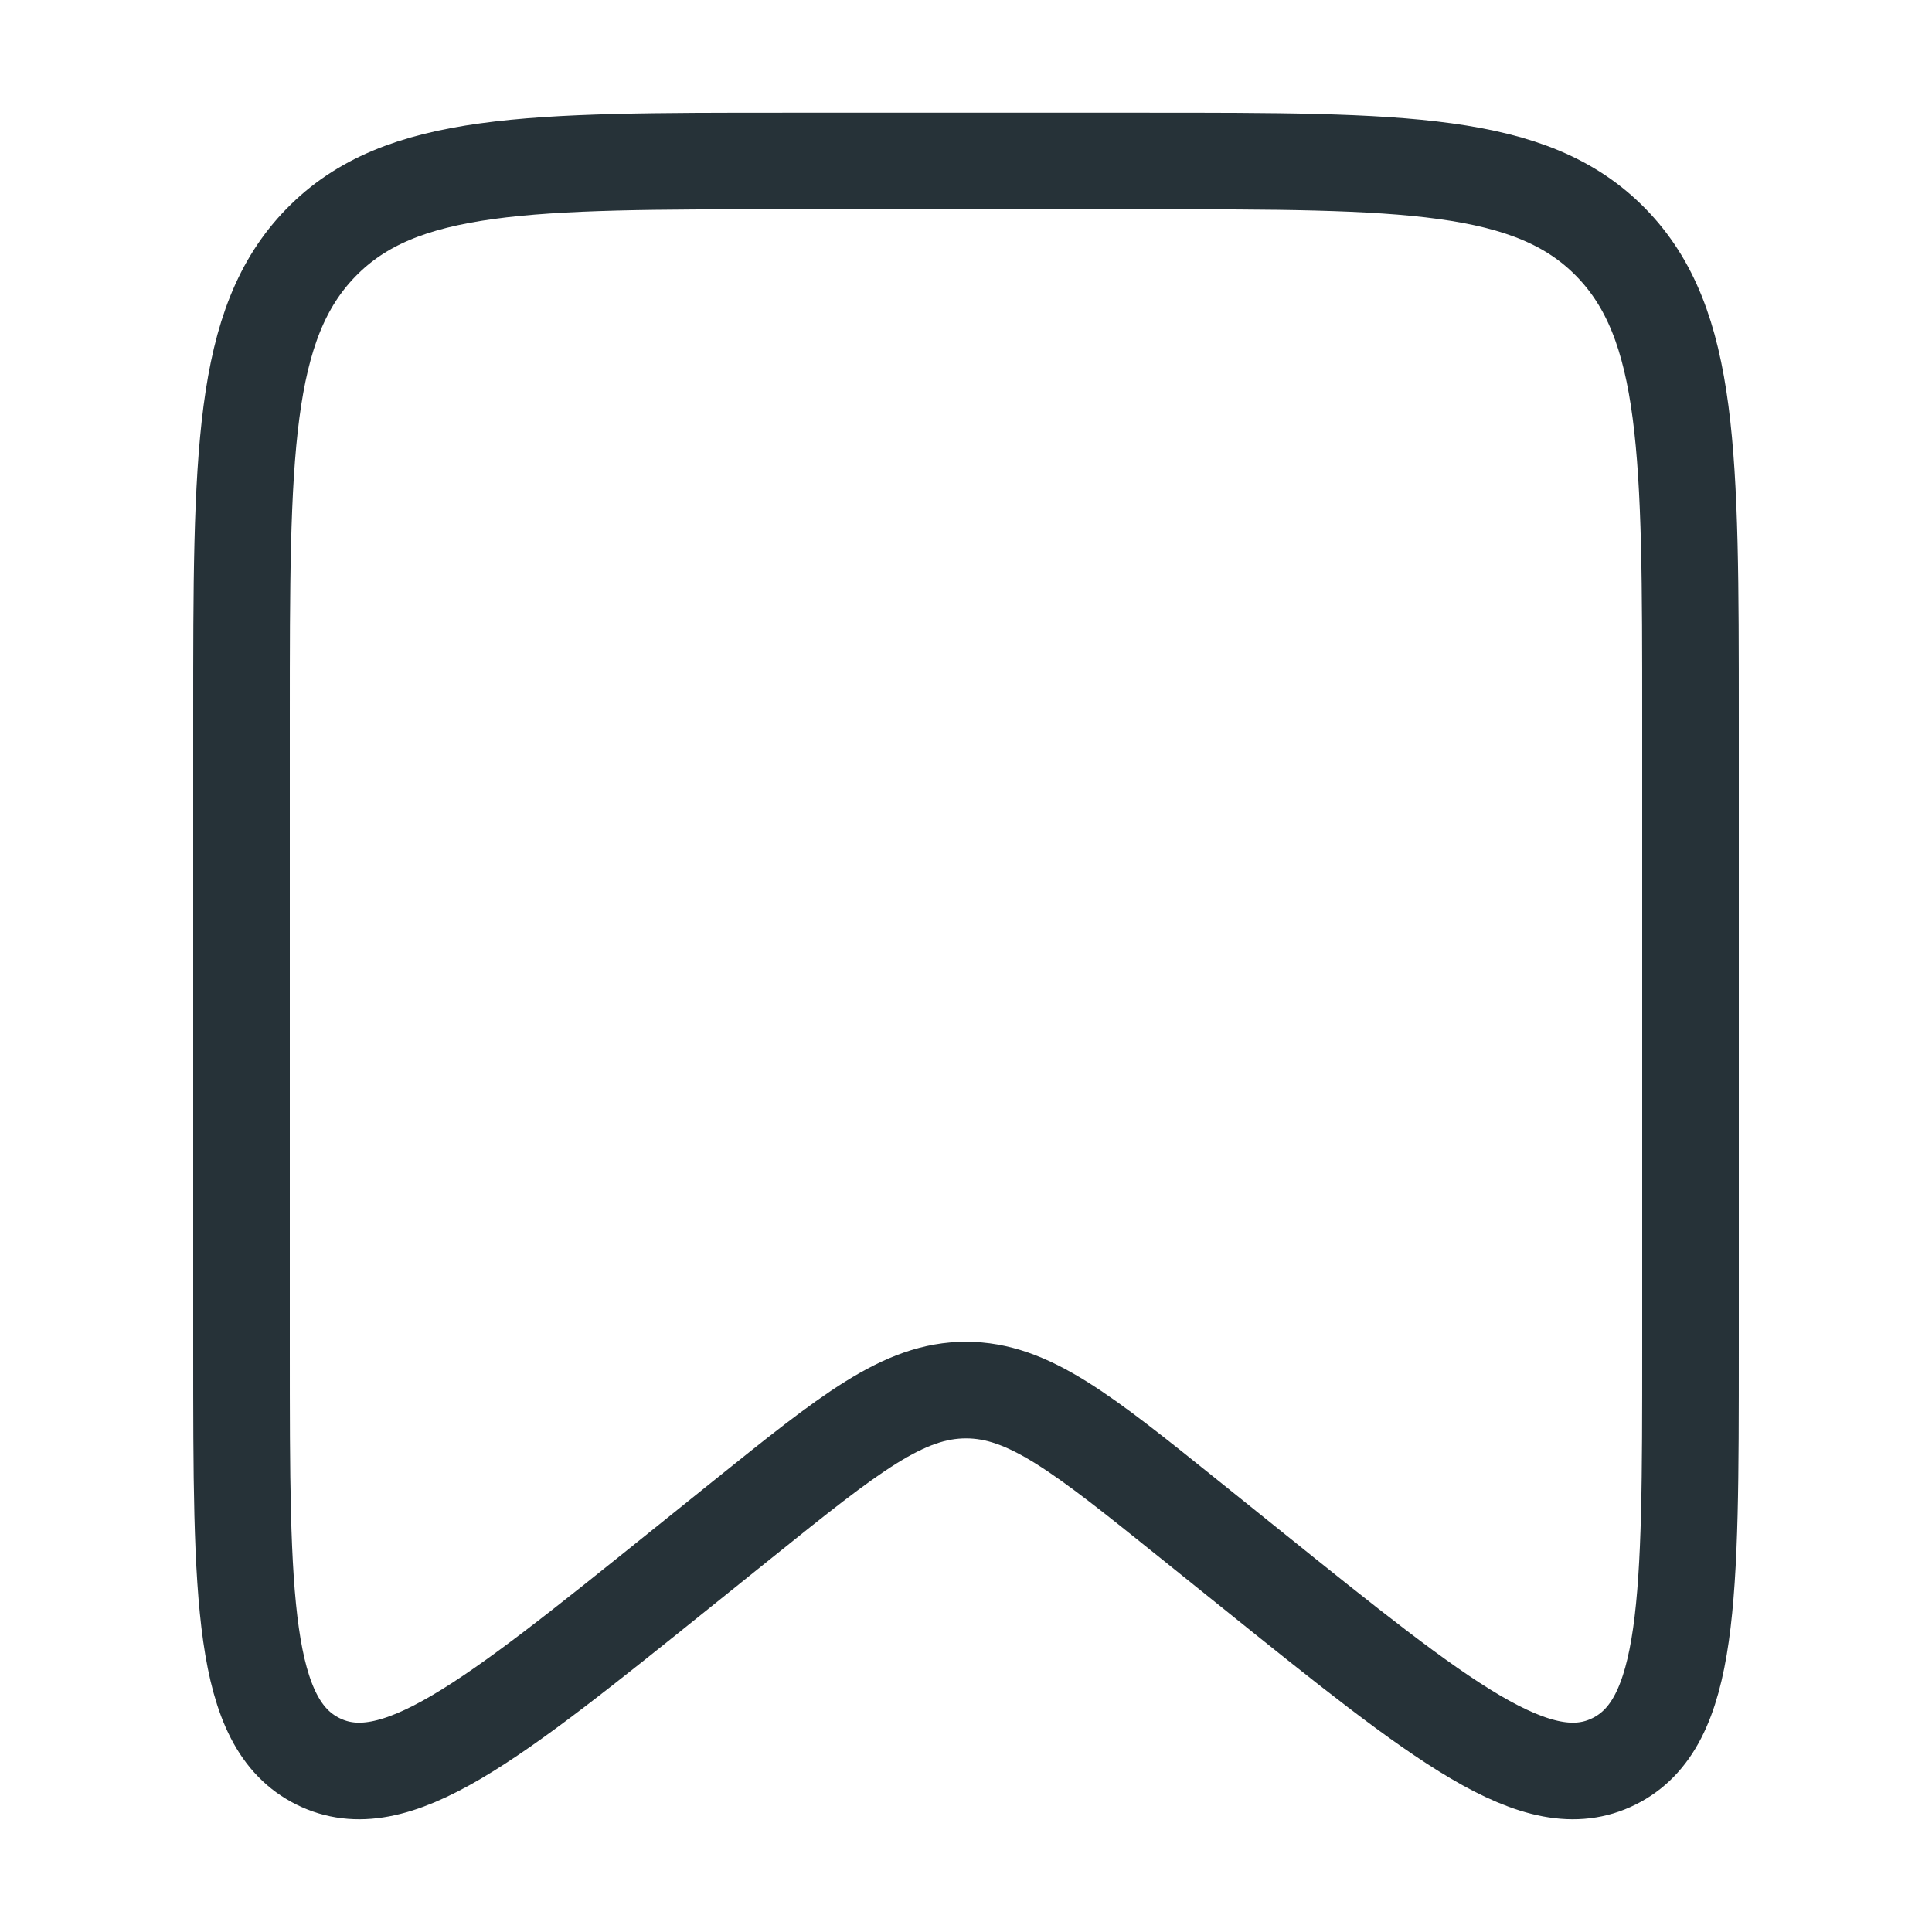
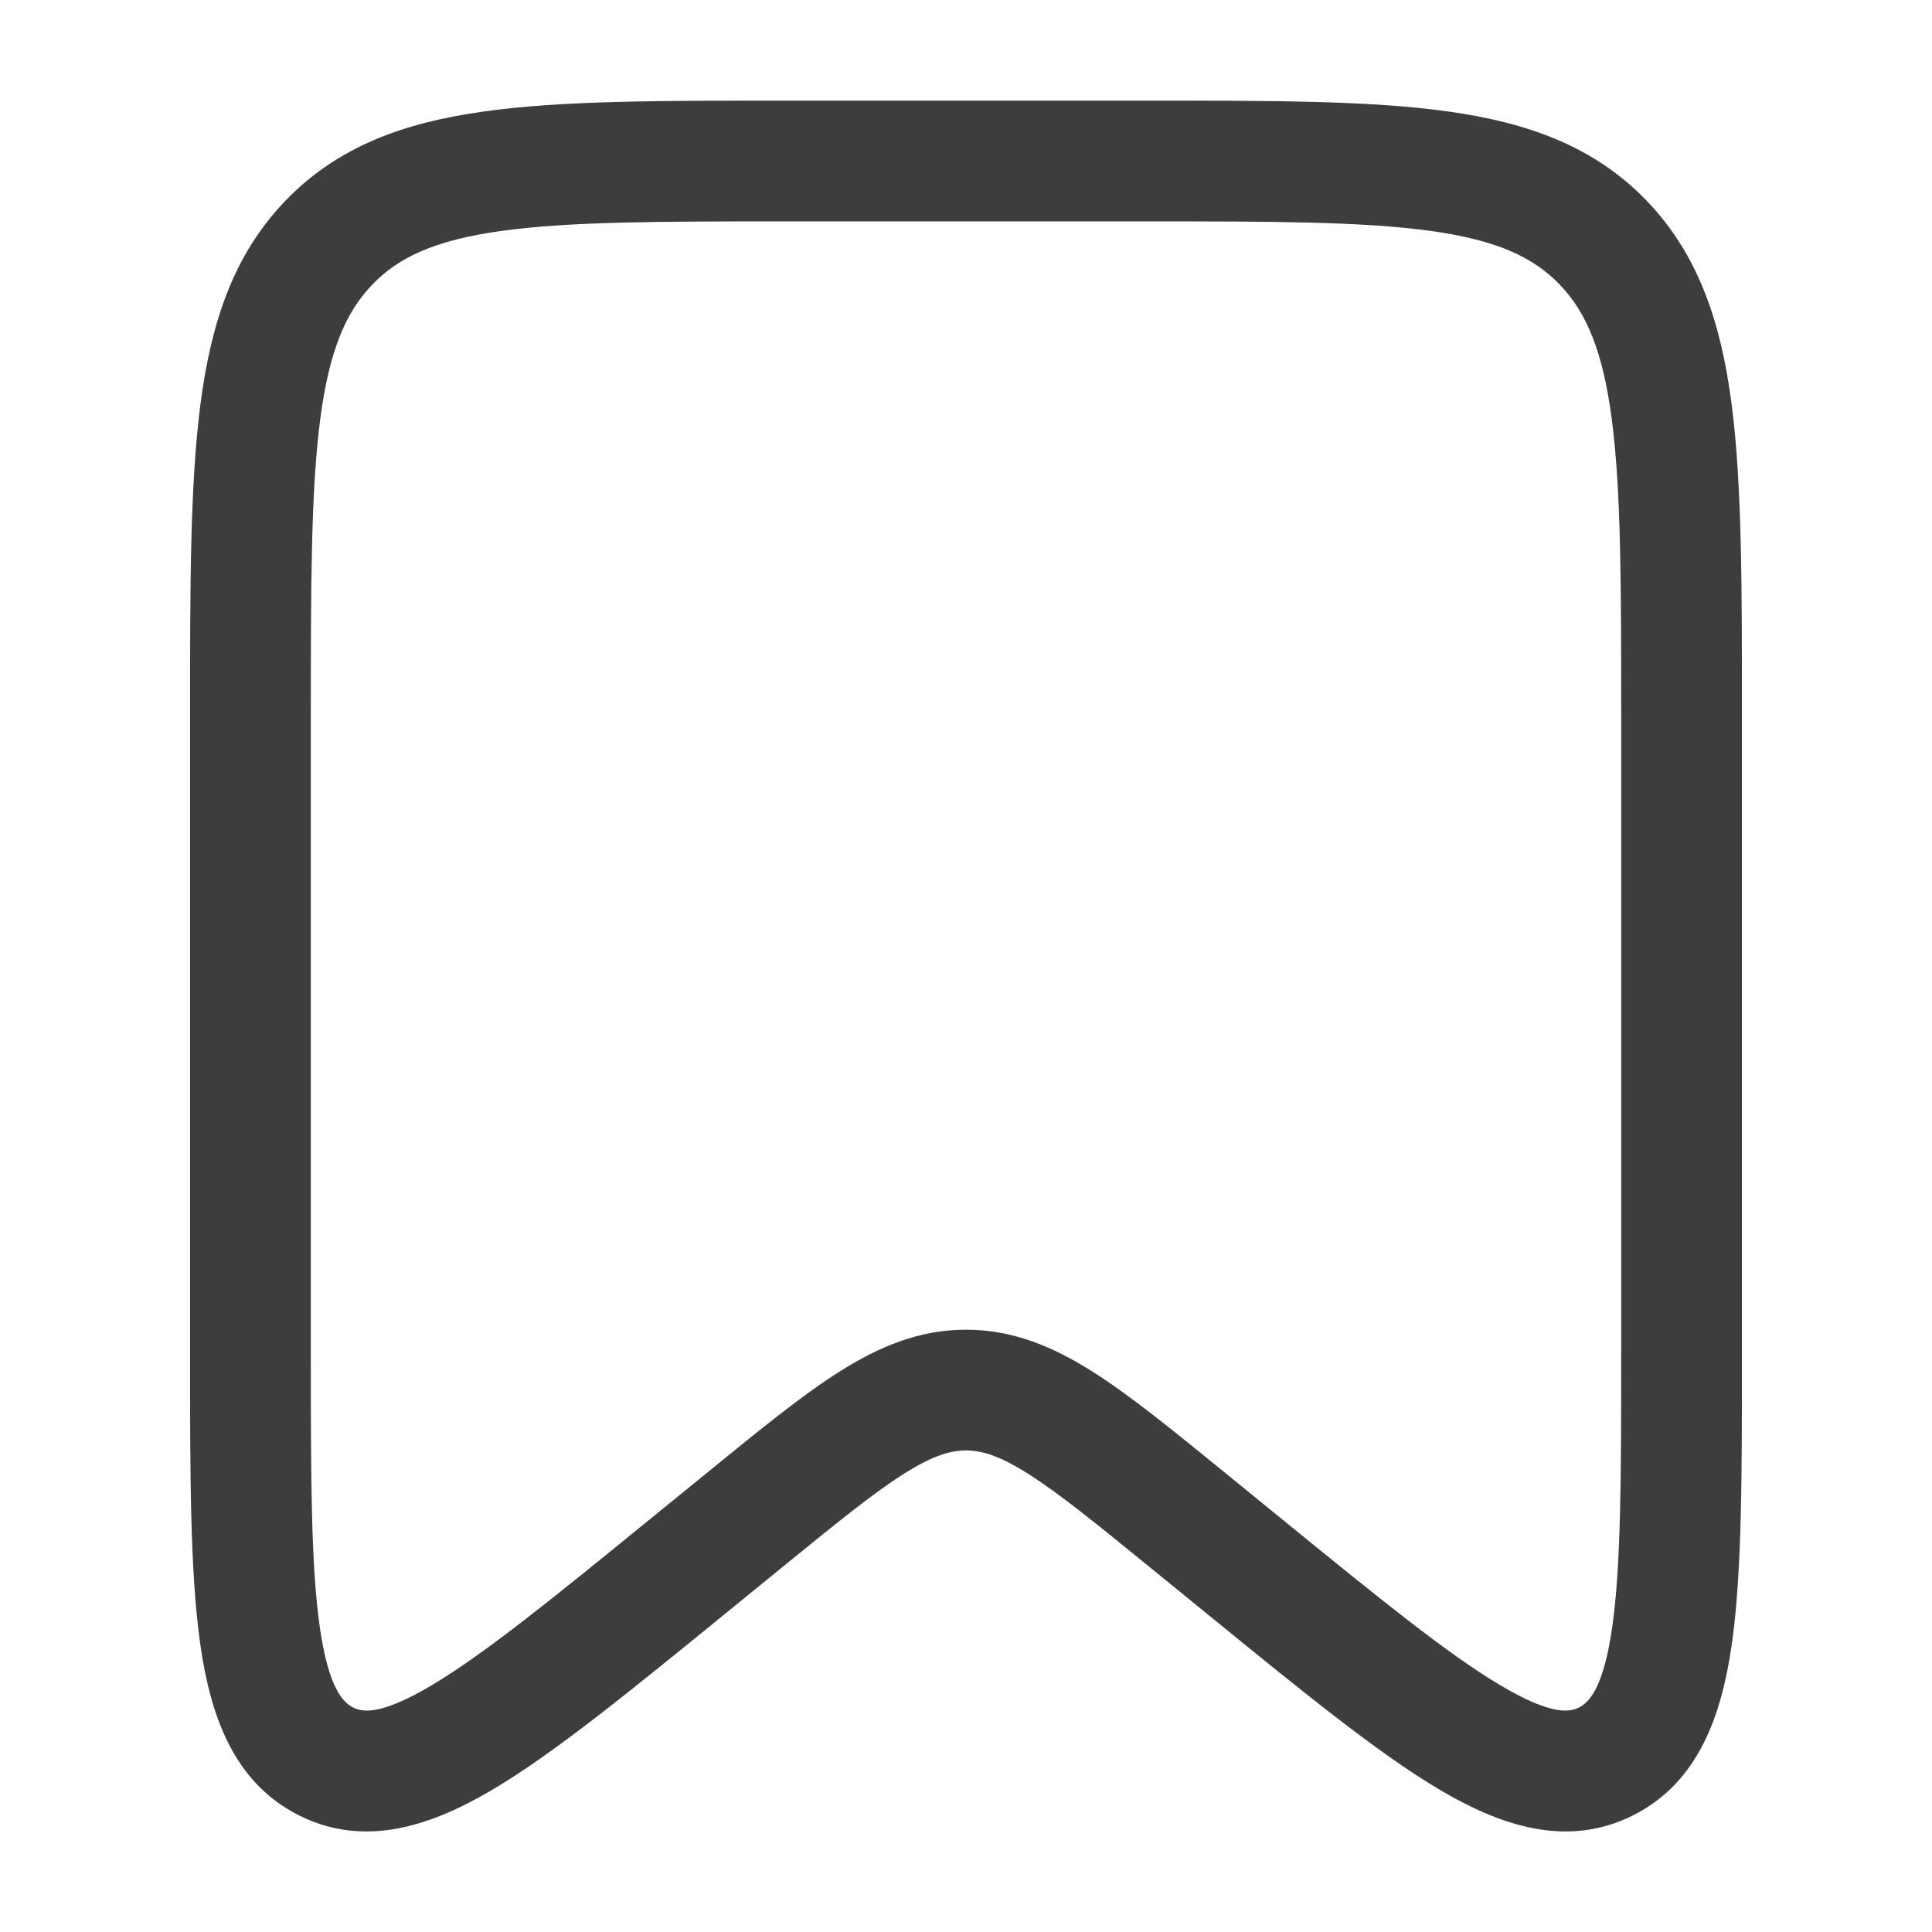
<svg xmlns="http://www.w3.org/2000/svg" width="24" height="24" viewBox="0 0 24 24" fill="none">
-   <path d="M3 8.91C3 5.652 3 4.024 3.989 3.012C4.977 2 6.568 2 9.75 2H14.25C17.432 2 19.023 2 20.012 3.012C21 4.024 21 5.652 21 8.91V16.773C21 19.863 21 21.408 20.05 21.88C19.1 22.353 17.913 21.398 15.54 19.489L14.78 18.878C13.445 17.805 12.778 17.268 12 17.268C11.222 17.268 10.555 17.805 9.22 18.878L8.46 19.489C6.086 21.398 4.9 22.353 3.95 21.88C3 21.408 3 19.863 3 16.773V8.91Z" stroke="#263238" stroke-width="1.2" />
+   <path d="M14.746 18.878L15.22 18.297V18.297L14.746 18.878ZM9.254 18.878L8.781 18.297H8.781L9.254 18.878ZM8.504 19.489L8.978 20.071L8.504 19.489ZM15.496 19.489L15.023 20.071L15.496 19.489ZM9.778 2.75H14.222V1.25H9.778V2.75ZM20.139 8.91V16.773H21.639V8.91H20.139ZM3.861 16.773V8.91H2.361V16.773H3.861ZM15.97 18.908L15.22 18.297L14.273 19.46L15.023 20.071L15.97 18.908ZM8.781 18.297L8.03 18.908L8.978 20.071L9.728 19.46L8.781 18.297ZM15.22 18.297C14.575 17.772 14.04 17.334 13.567 17.036C13.077 16.727 12.58 16.518 12 16.518V18.018C12.189 18.018 12.406 18.077 12.767 18.305C13.145 18.543 13.599 18.911 14.273 19.46L15.22 18.297ZM9.728 19.46C10.402 18.911 10.855 18.543 11.233 18.305C11.595 18.077 11.811 18.018 12 18.018V16.518C11.421 16.518 10.923 16.727 10.433 17.036C9.96 17.334 9.425 17.772 8.781 18.297L9.728 19.46ZM2.361 16.773C2.361 18.293 2.36 19.516 2.486 20.413C2.61 21.294 2.893 22.138 3.712 22.55L4.387 21.211C4.268 21.151 4.082 20.985 3.971 20.203C3.863 19.437 3.861 18.342 3.861 16.773H2.361ZM8.03 18.908C6.838 19.879 6.01 20.55 5.366 20.933C4.713 21.322 4.494 21.265 4.387 21.211L3.712 22.55C4.543 22.969 5.379 22.671 6.133 22.223C6.895 21.769 7.826 21.009 8.978 20.071L8.03 18.908ZM20.139 16.773C20.139 18.342 20.137 19.437 20.029 20.203C19.919 20.985 19.733 21.151 19.614 21.211L20.288 22.55C21.107 22.138 21.39 21.294 21.515 20.413C21.641 19.516 21.639 18.293 21.639 16.773H20.139ZM15.023 20.071C16.175 21.009 17.105 21.769 17.868 22.223C18.621 22.671 19.457 22.969 20.288 22.55L19.614 21.211C19.507 21.265 19.288 21.322 18.634 20.933C17.99 20.55 17.162 19.879 15.97 18.908L15.023 20.071ZM14.222 2.75C15.816 2.75 16.933 2.752 17.776 2.869C18.596 2.984 19.046 3.194 19.373 3.533L20.453 2.491C19.803 1.818 18.979 1.522 17.983 1.384C17.012 1.248 15.772 1.25 14.222 1.25V2.75ZM21.639 8.91C21.639 7.302 21.641 6.023 21.511 5.022C21.379 4.003 21.098 3.161 20.453 2.491L19.373 3.533C19.703 3.875 19.911 4.353 20.023 5.215C20.138 6.097 20.139 7.261 20.139 8.91H21.639ZM9.778 1.25C8.229 1.25 6.988 1.248 6.017 1.384C5.021 1.522 4.197 1.818 3.548 2.491L4.627 3.533C4.954 3.194 5.404 2.984 6.224 2.869C7.068 2.752 8.185 2.75 9.778 2.75V1.25ZM3.861 8.91C3.861 7.261 3.863 6.097 3.977 5.215C4.089 4.353 4.297 3.875 4.627 3.533L3.548 2.491C2.902 3.161 2.622 4.003 2.49 5.022C2.36 6.023 2.361 7.302 2.361 8.91H3.861Z" fill="#0D0D0D" fill-opacity="0.8" />
</svg>
